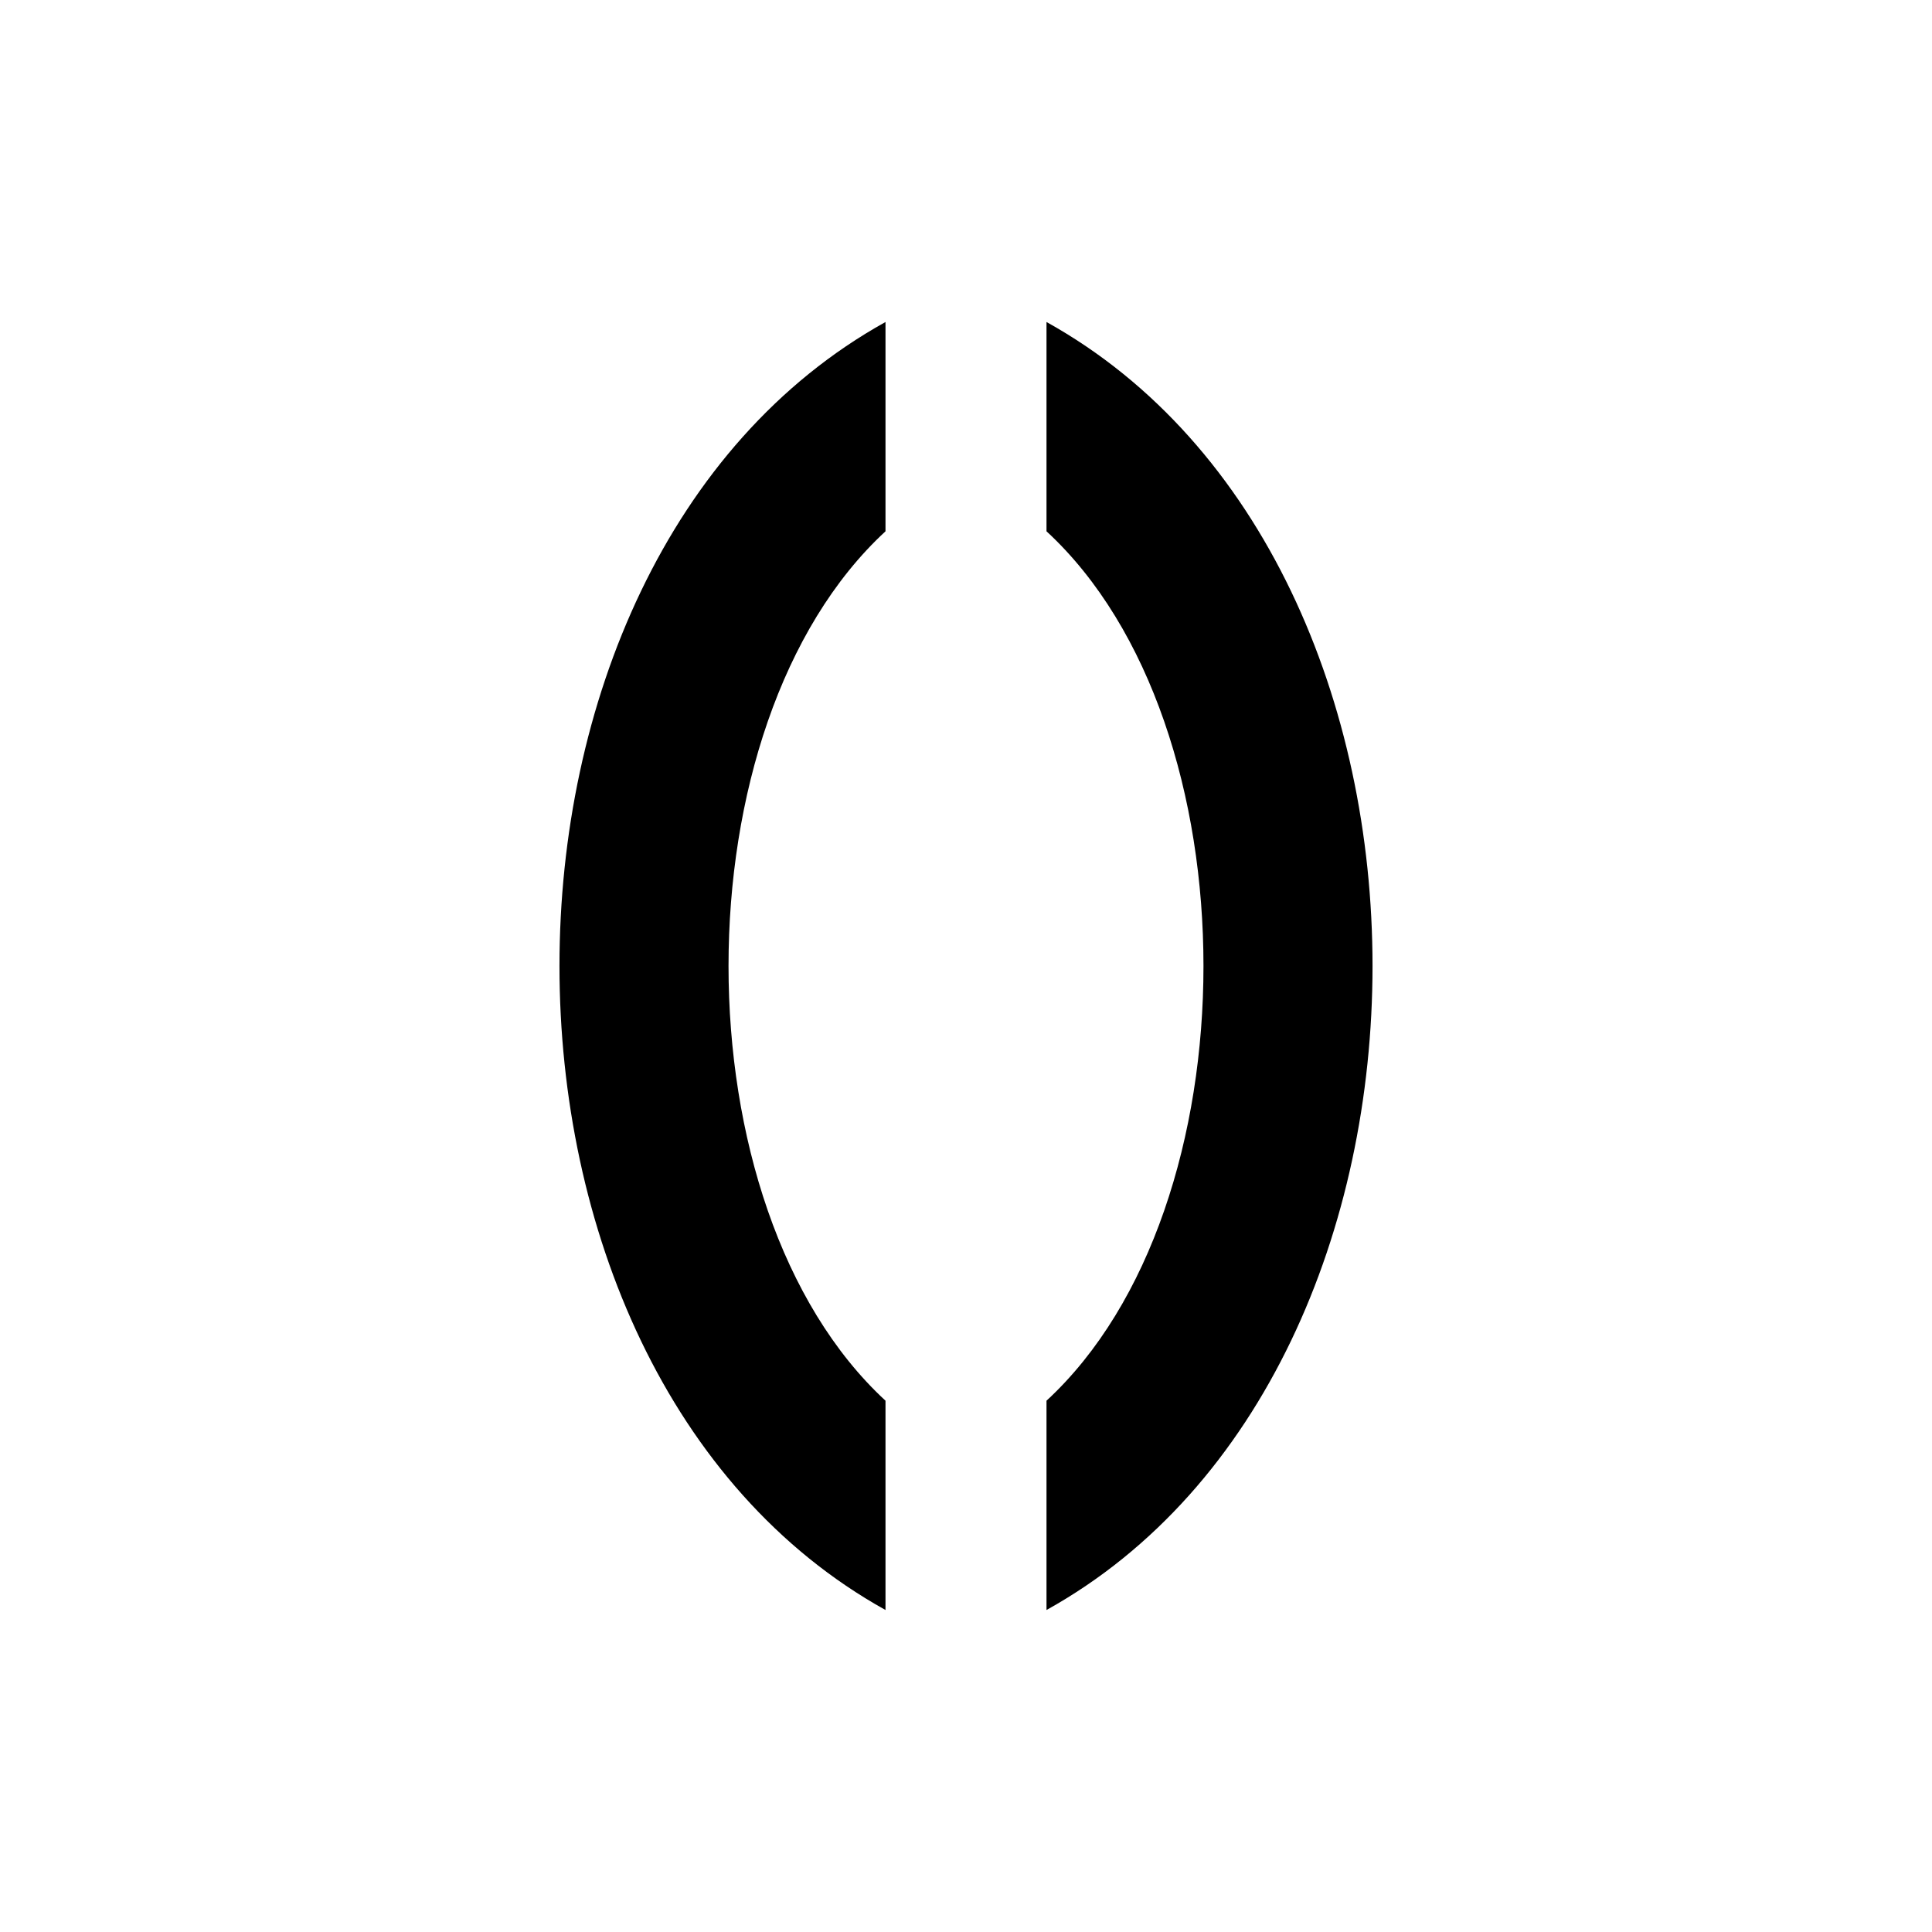
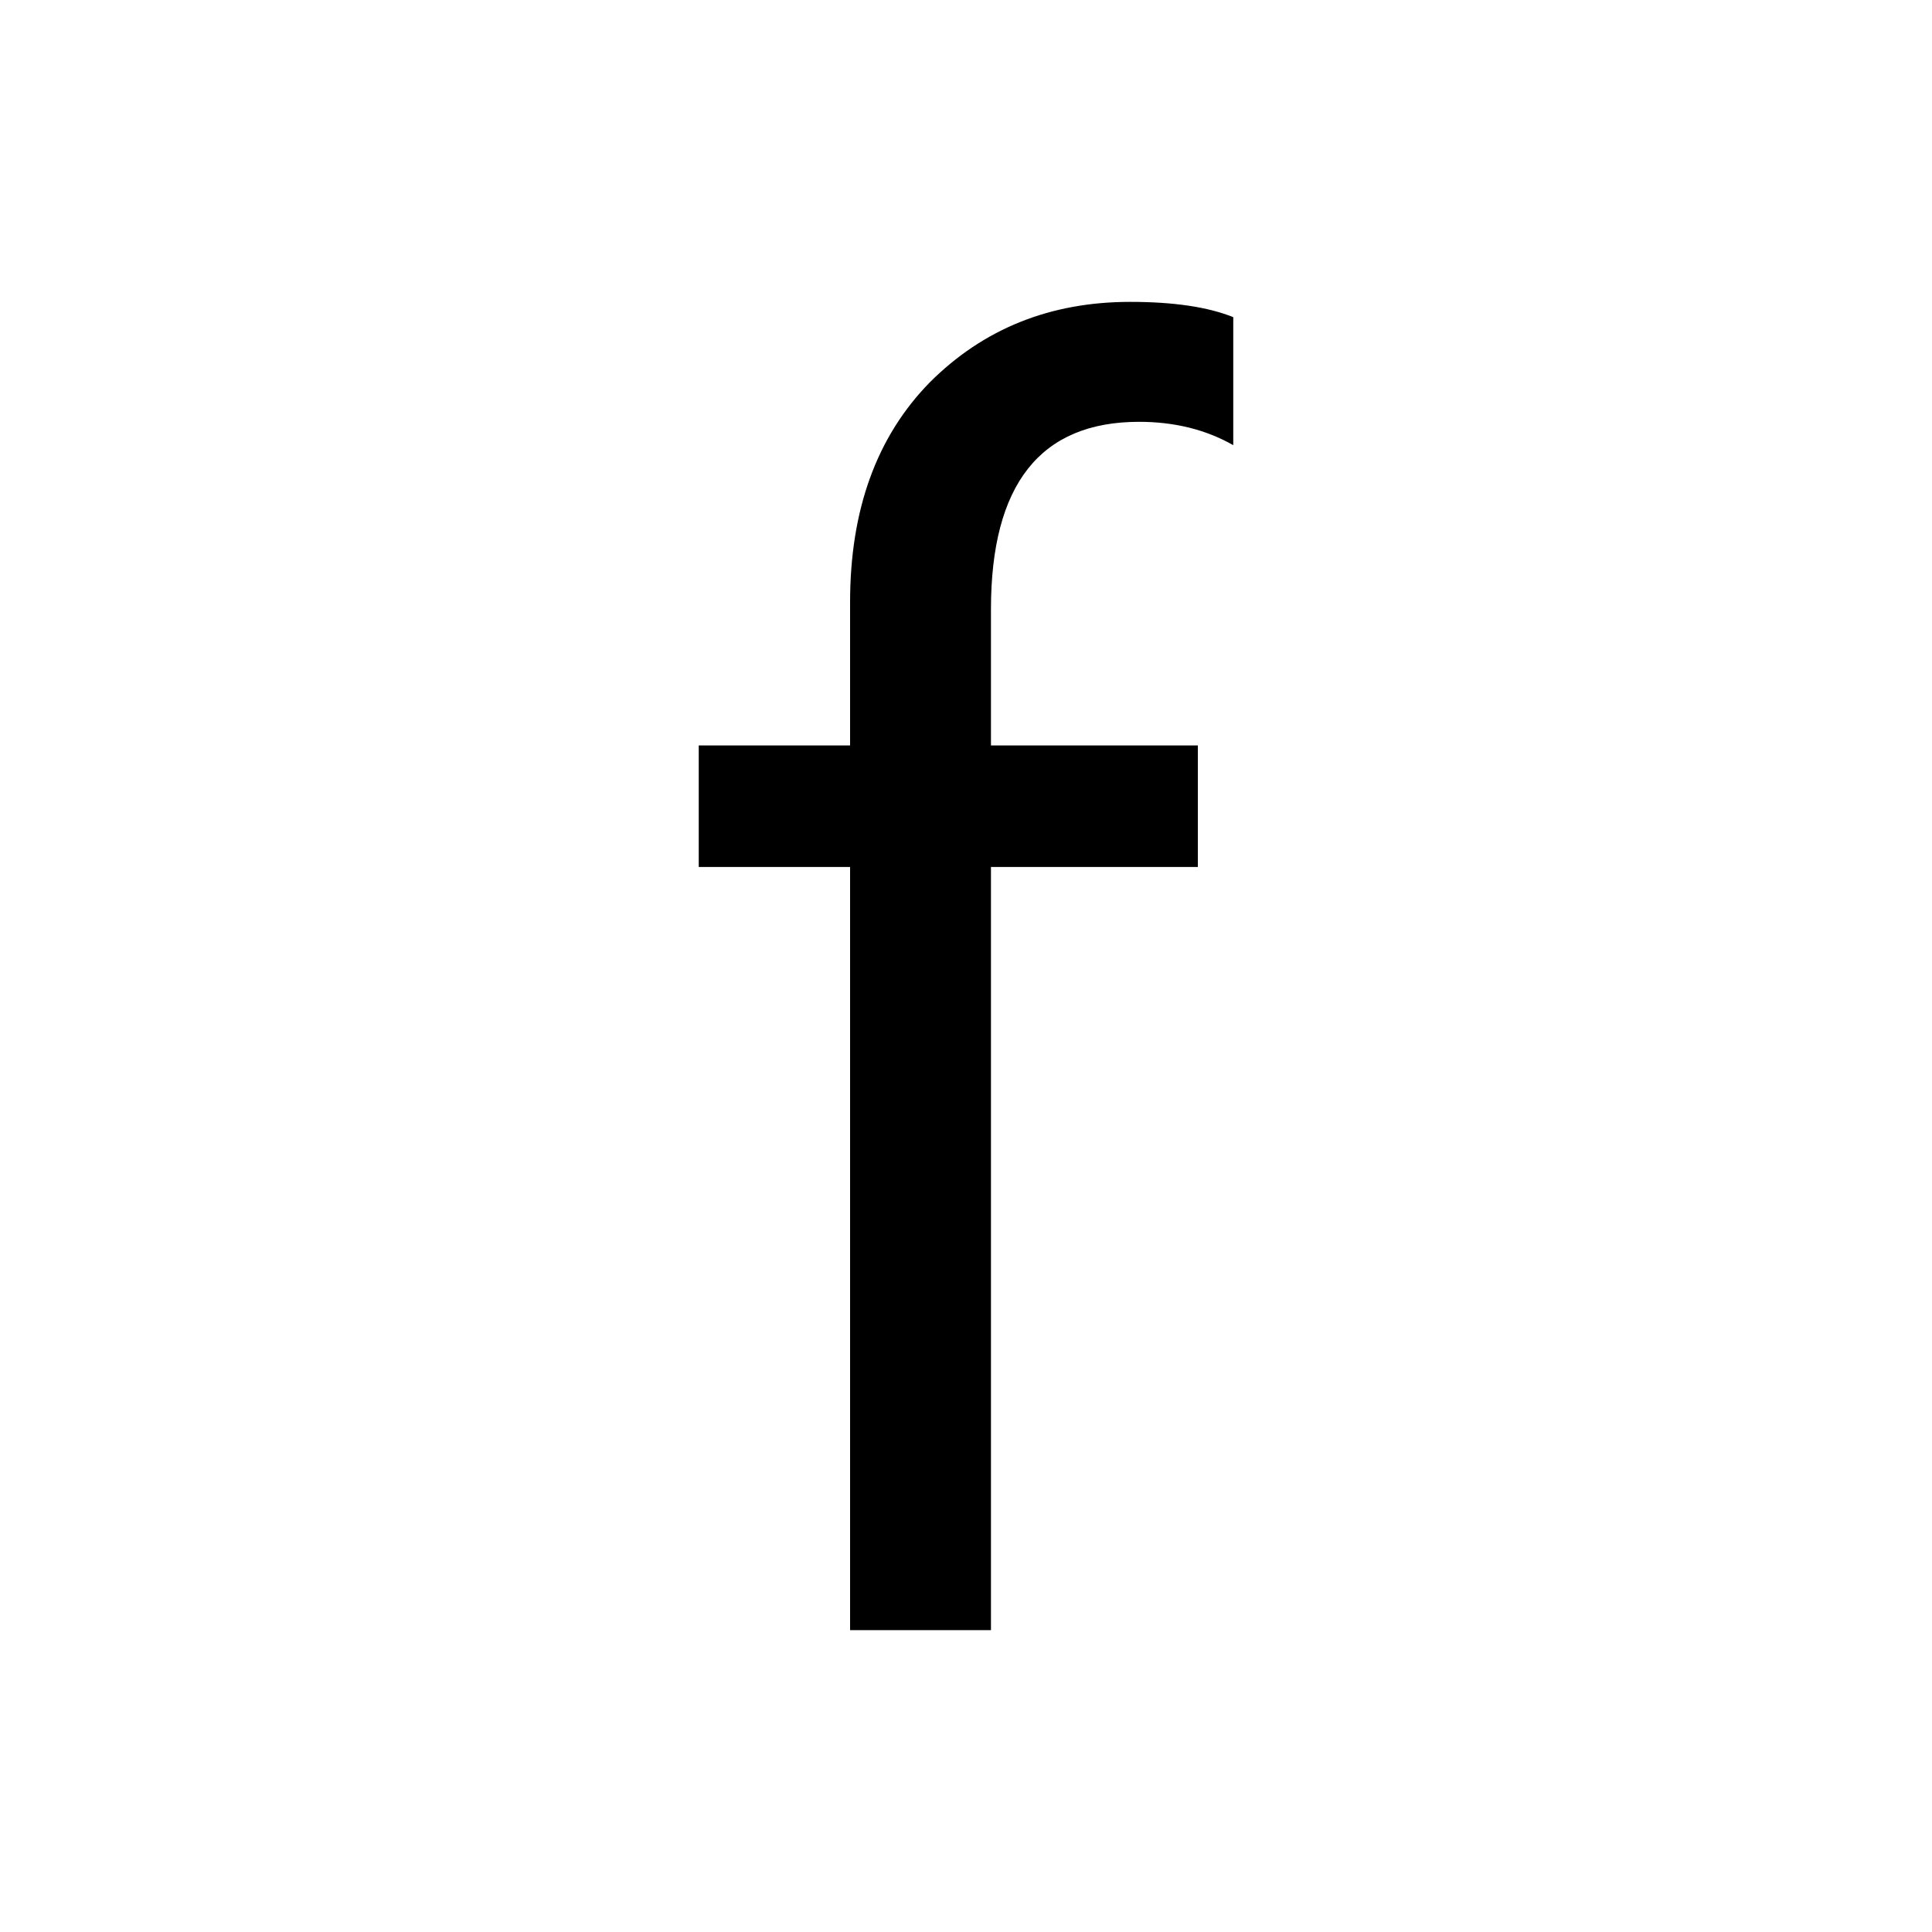
<svg xmlns="http://www.w3.org/2000/svg" viewBox="0 0 24 24" fill="#000000">
-   <path d="M11,4 C5.6,7 5.6,17 11,20 L11,17.4 C8.4,15 8.4,9 11,6.6 Z" />
-   <path d="M13,4 C18.4,7 18.4,17 13,20 L13,17.4 C15.6,15 15.6,9 13,6.6 Z" />
+   <path d="M15.32,3.94L15.32,5.53Q14.81,5.24 14.15,5.24L14.15,5.24Q12.31,5.24 12.31,7.57L12.31,7.57L12.31,9.26L14.88,9.26L14.88,10.77L12.31,10.77L12.31,20.25L10.56,20.25L10.56,10.77L8.68,10.77L8.68,9.26L10.56,9.26L10.56,7.48Q10.56,5.76 11.55,4.75Q12.55,3.75 14.04,3.75L14.04,3.75Q14.85,3.75 15.32,3.94L15.32,3.94" />
</svg>
